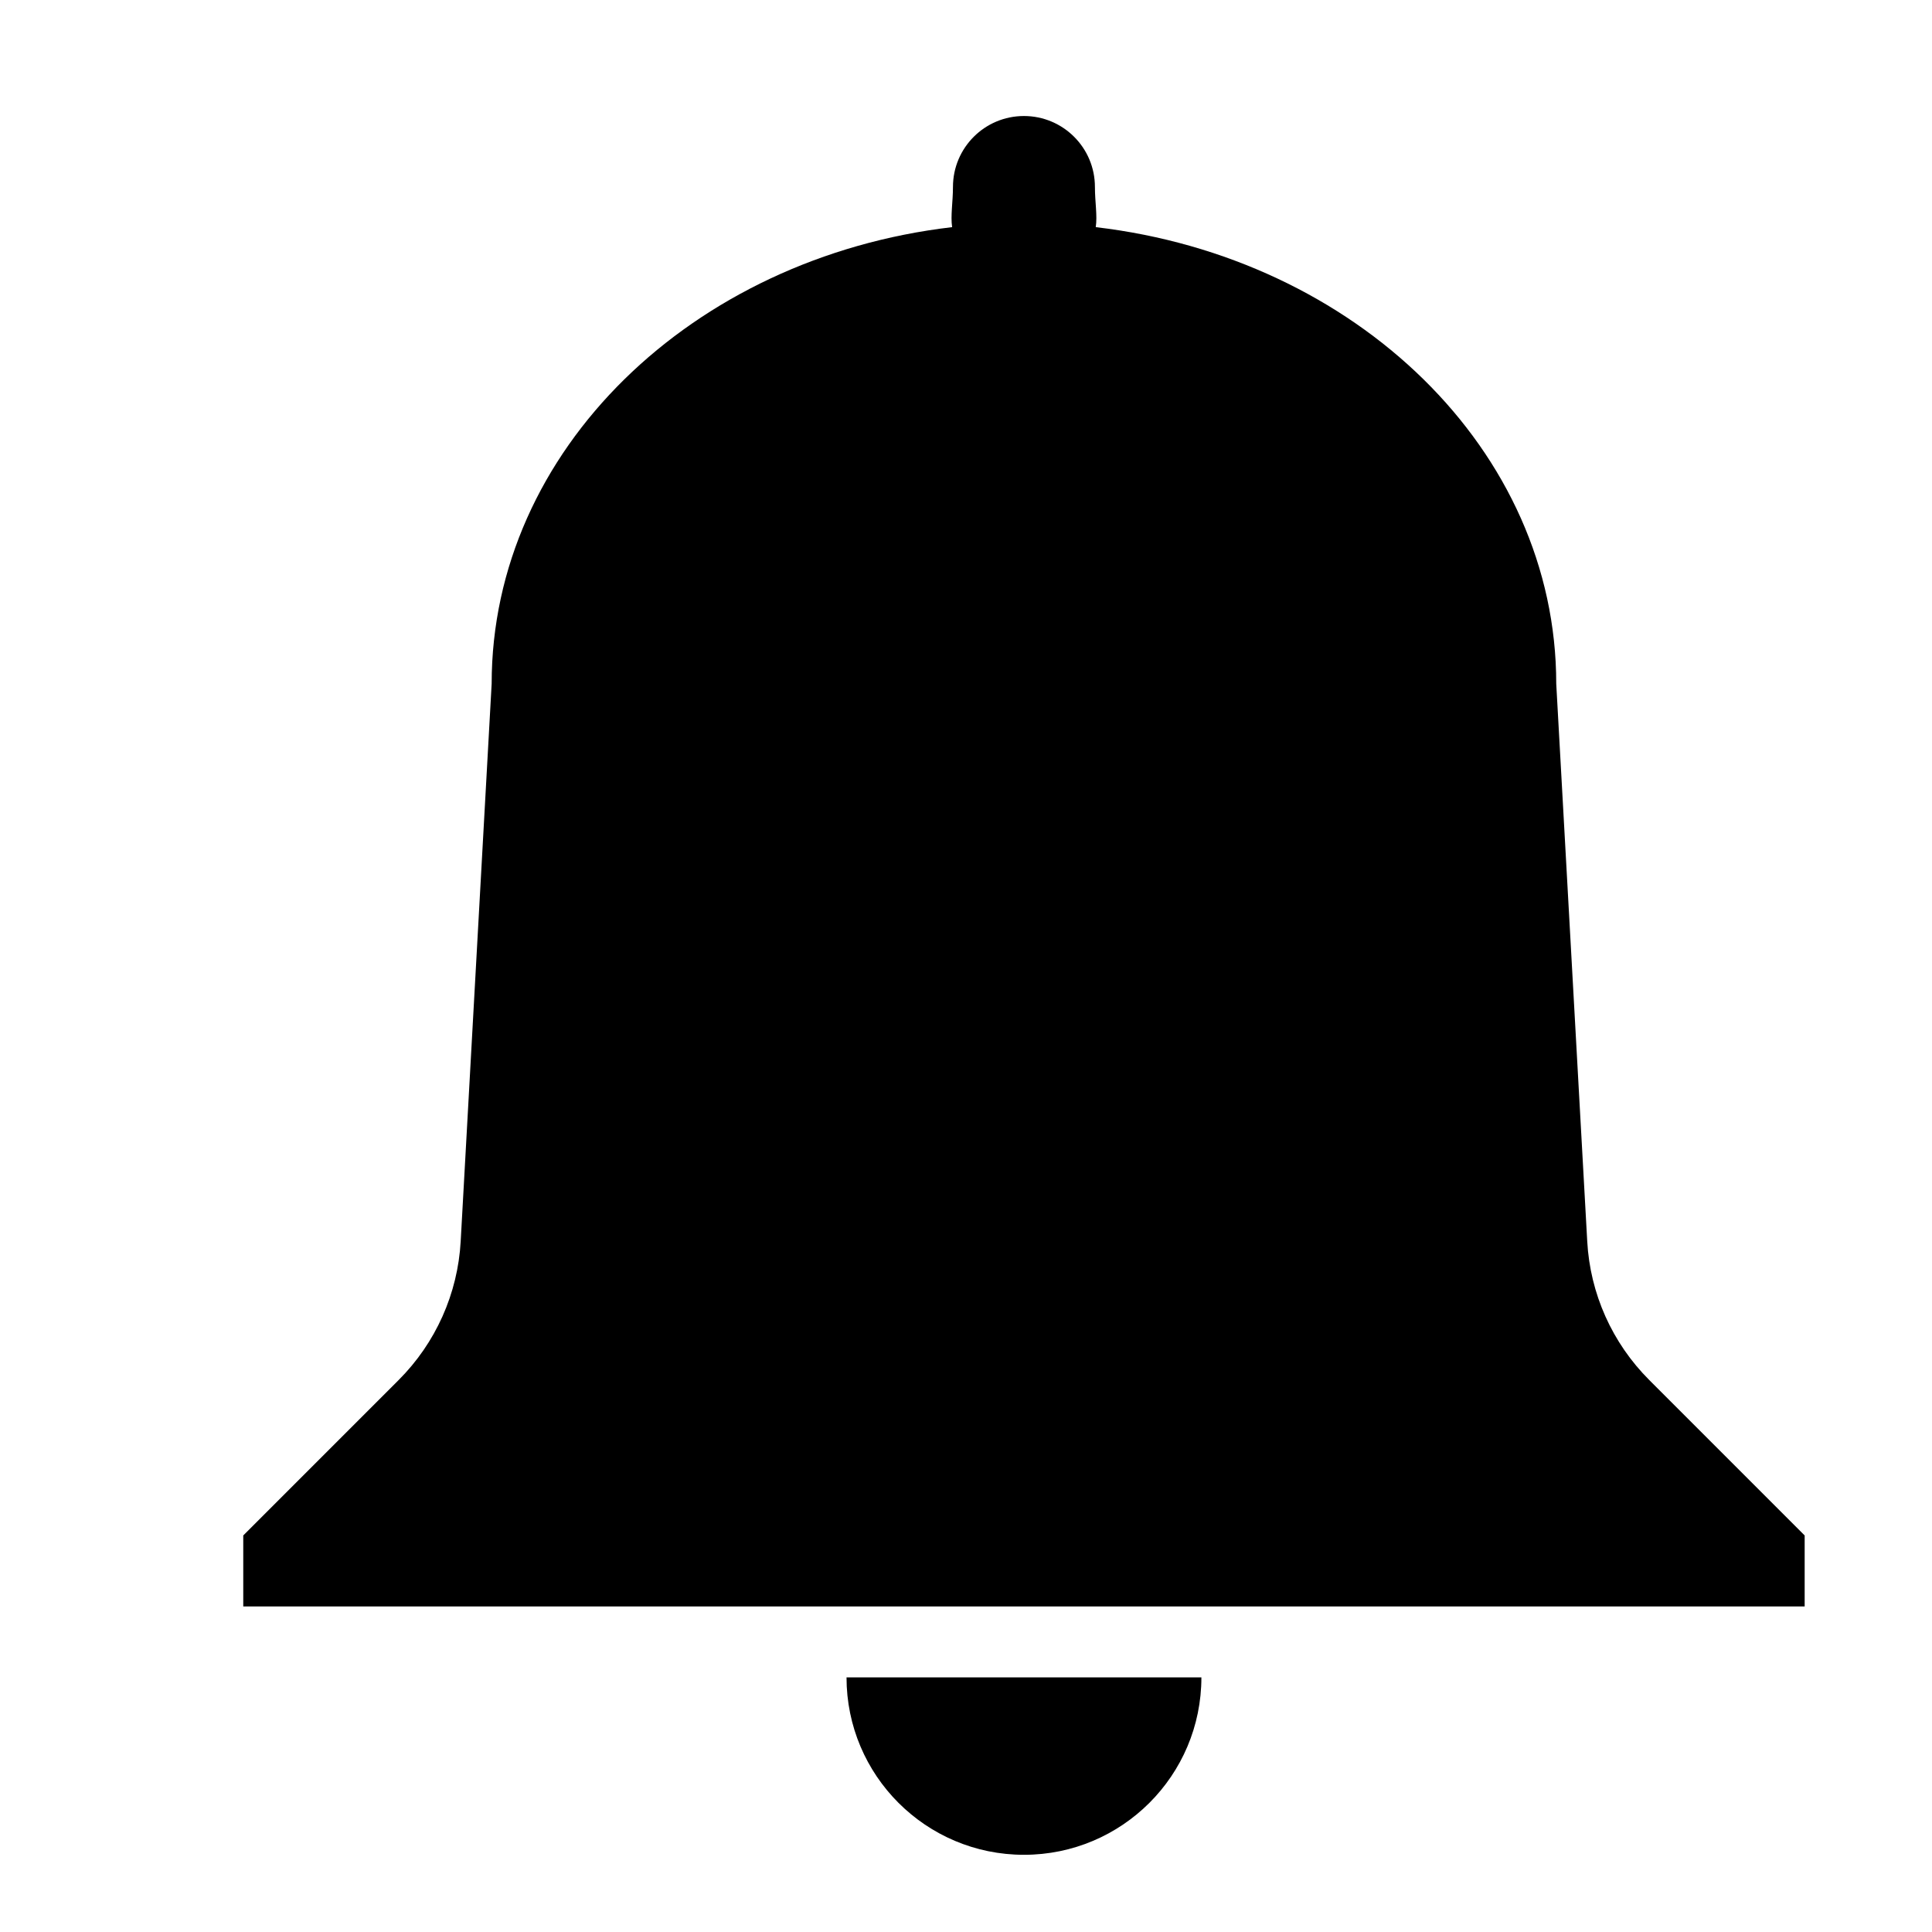
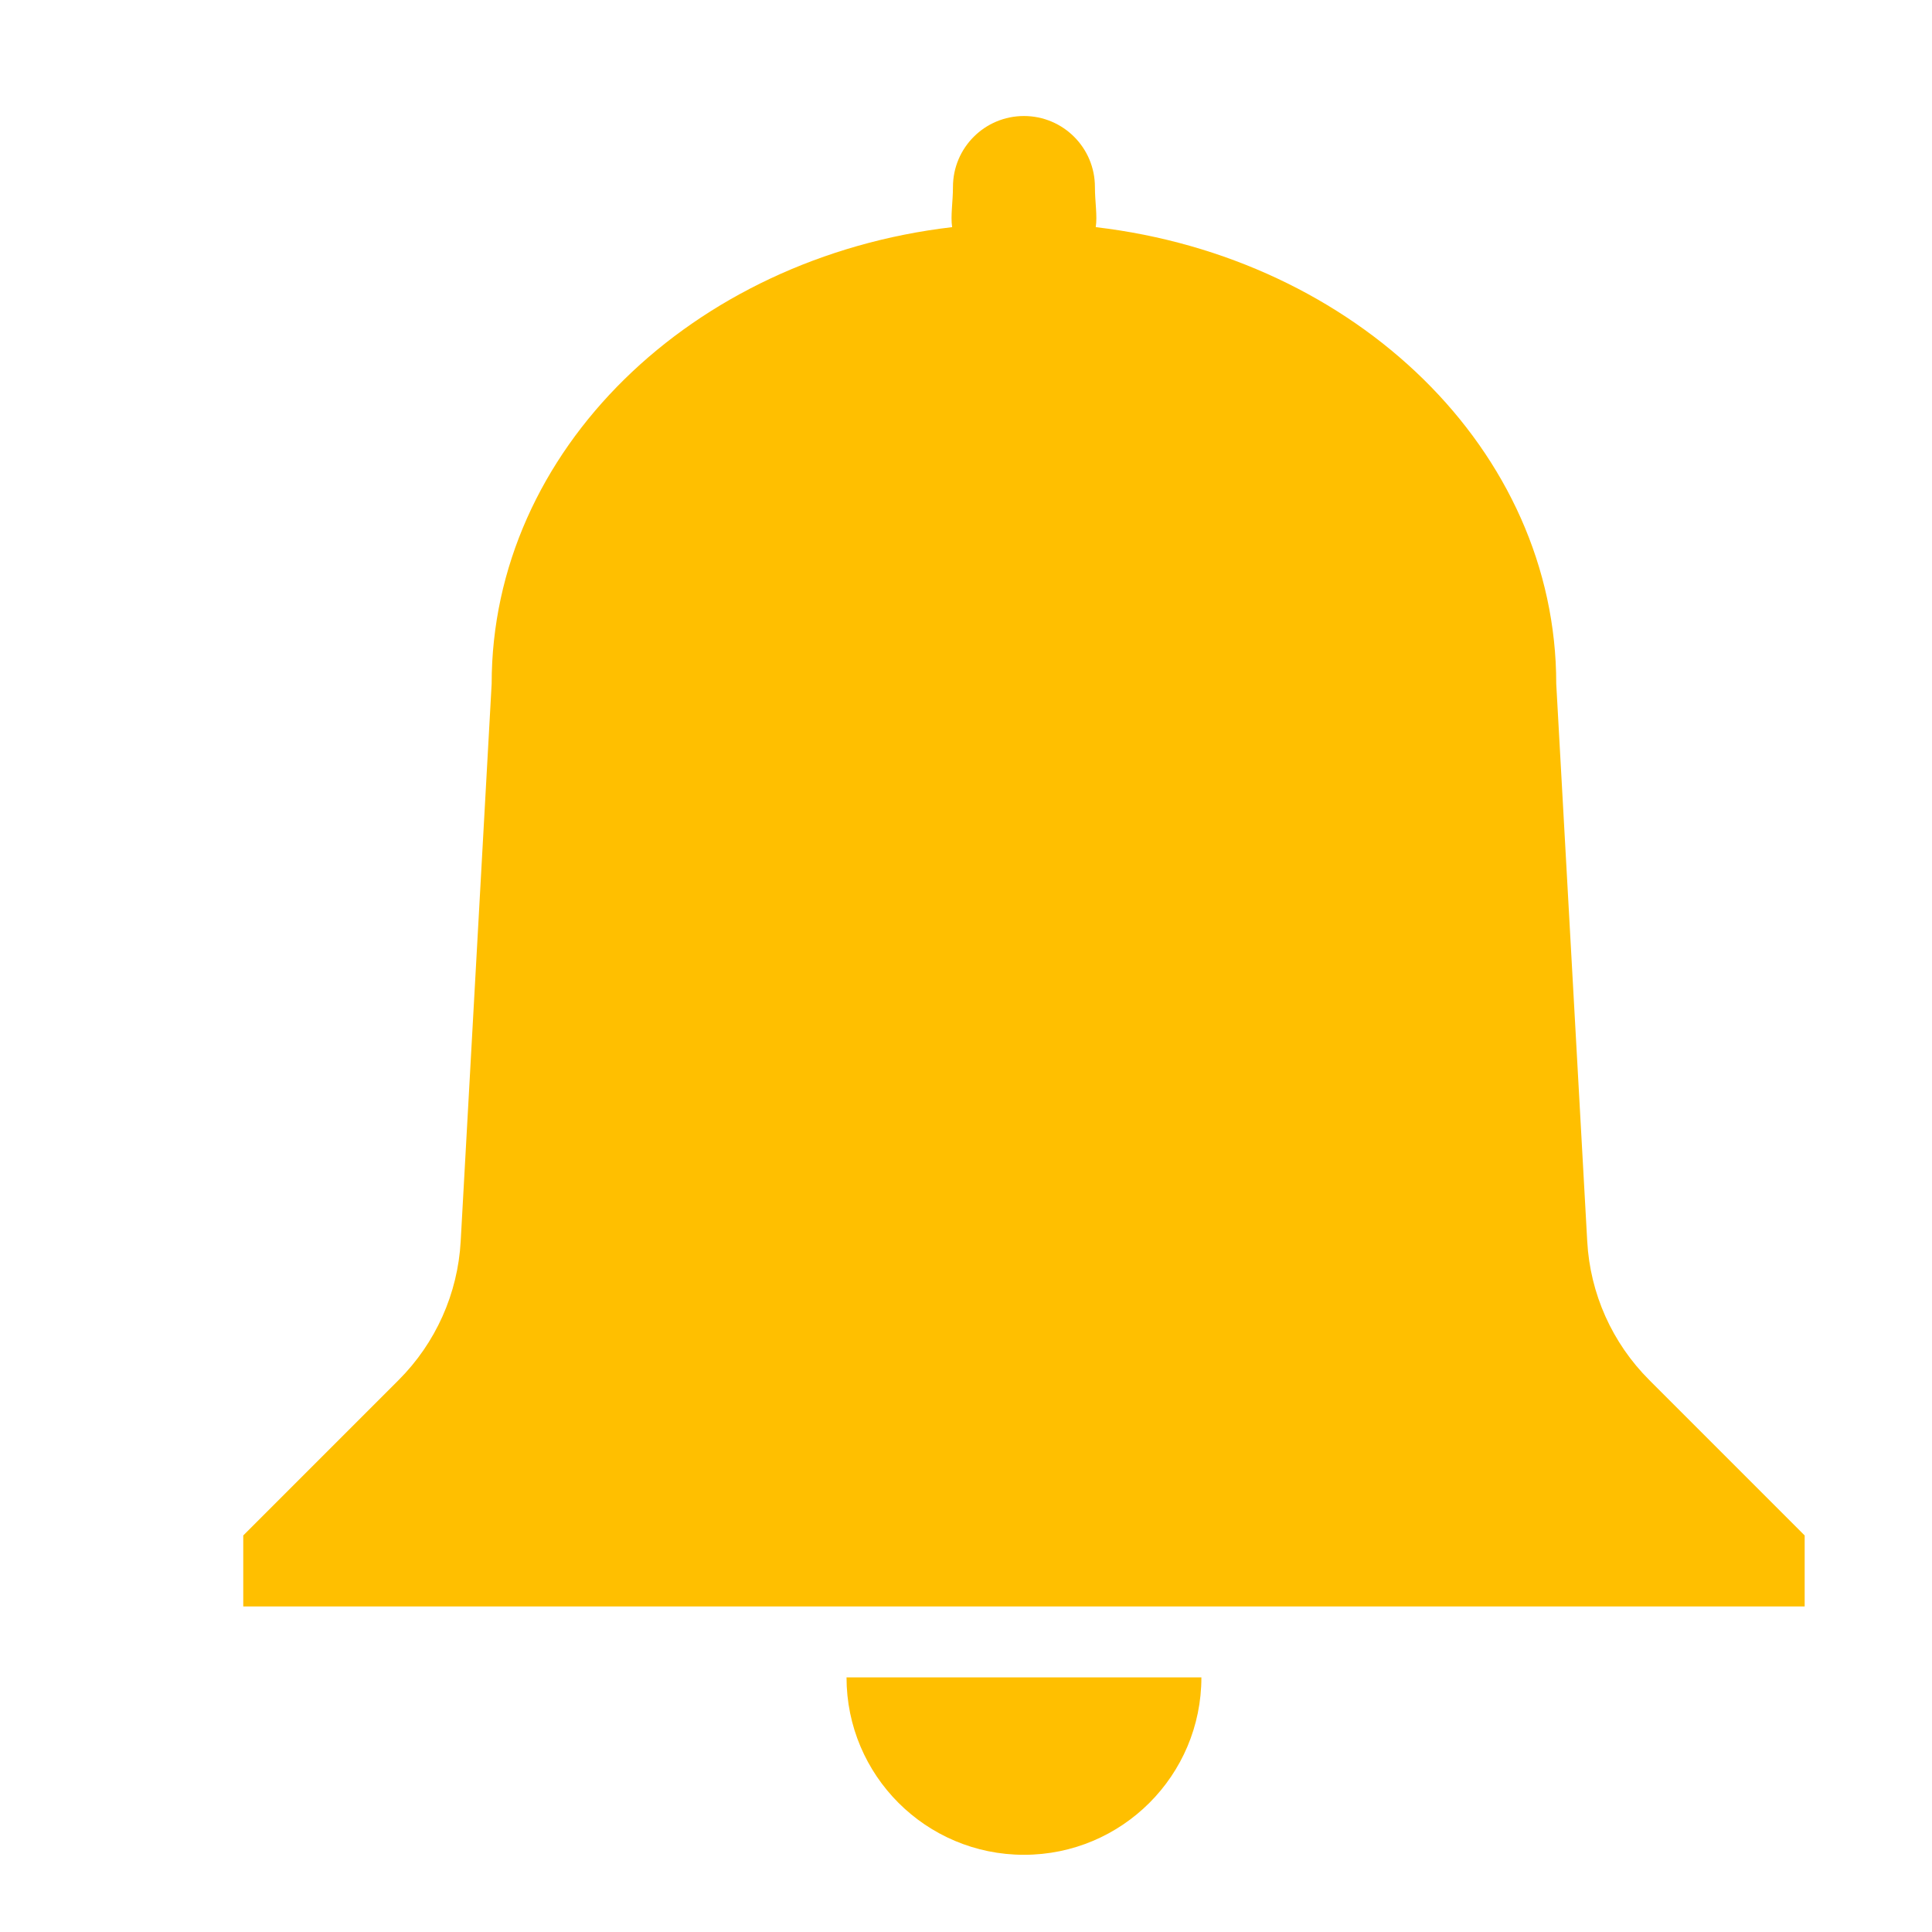
<svg xmlns="http://www.w3.org/2000/svg" version="1.1" id="Layer_1" x="0px" y="0px" width="100px" height="100px" viewBox="0 0 100 100" enable-background="new 0 0 100 100" xml:space="preserve">
-   <path d="M85.366,71.43c-1.92-1.917-3.064-4.473-3.211-7.18l-1.604-28.857c0-12.091-10.382-22.061-23.835-23.636  c0.09-0.594-0.043-1.308-0.043-2.079c0-2.03-1.646-3.673-3.674-3.673c-2.03,0-3.674,1.643-3.674,3.673  c0,0.771-0.131,1.485-0.043,2.079C35.83,13.331,25.448,23.301,25.448,35.392L23.845,64.25c-0.15,2.707-1.293,5.263-3.211,7.18  l-8.043,8.045v3.674h80.818v-3.674L85.366,71.43z" />
-   <path d="M53,96.004c5.072,0,9.184-4.109,9.184-9.184H43.816C43.816,91.895,47.928,96.004,53,96.004" />
+   <defs id="defs9" />
+   <path d="M85.366,71.43c-1.92-1.917-3.064-4.473-3.211-7.18l-1.604-28.857c0-12.091-10.382-22.061-23.835-23.636  c0.09-0.594-0.043-1.308-0.043-2.079c0-2.03-1.646-3.673-3.674-3.673c-2.03,0-3.674,1.643-3.674,3.673  c0,0.771-0.131,1.485-0.043,2.079C35.83,13.331,25.448,23.301,25.448,35.392L23.845,64.25c-0.15,2.707-1.293,5.263-3.211,7.18  l-8.043,8.045v3.674h80.818v-3.674L85.366,71.43z" id="path3" style="fill:#ffbf00;fill-opacity:1" />
+   <path d="M53,96.004c5.072,0,9.184-4.109,9.184-9.184H43.816C43.816,91.895,47.928,96.004,53,96.004" id="path5" style="fill:#ffbf00;fill-opacity:1" />
</svg>
